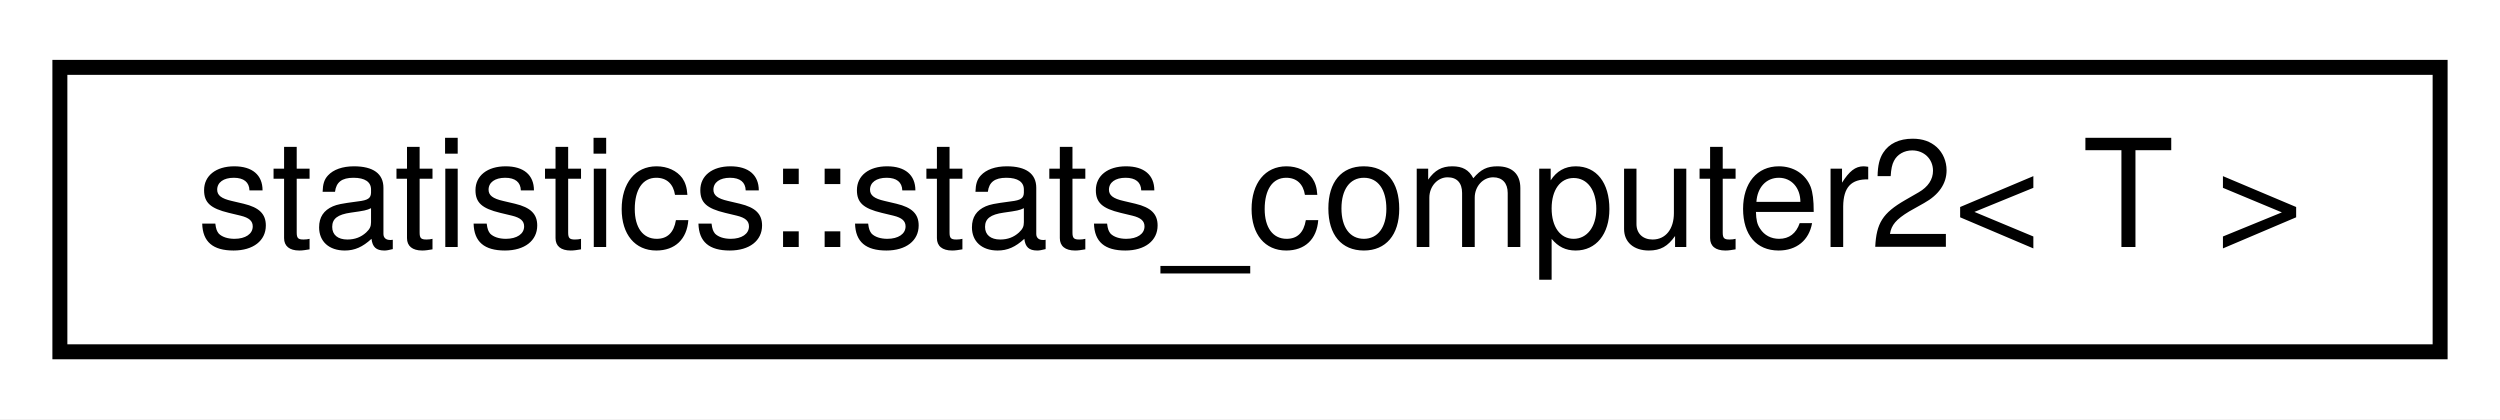
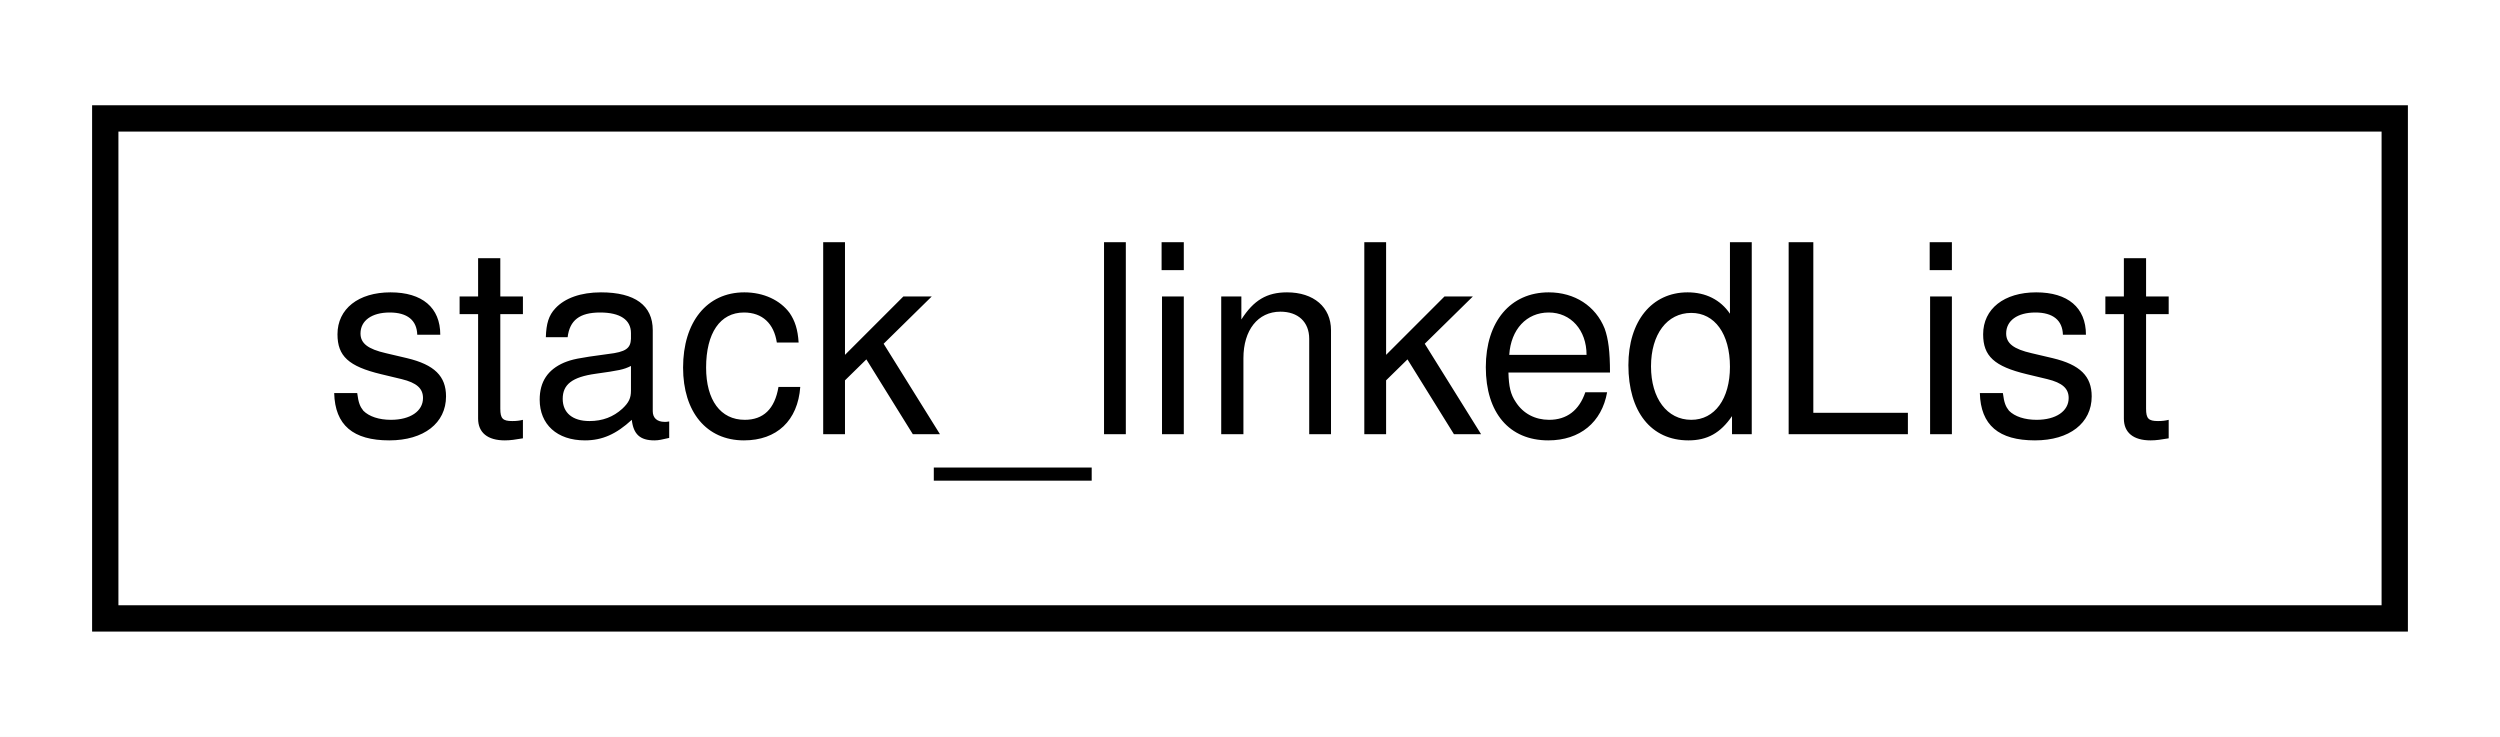
- <svg xmlns="http://www.w3.org/2000/svg" xmlns:xlink="http://www.w3.org/1999/xlink" width="167pt" height="28pt" viewBox="0.00 0.00 167.00 28.00">
+ <svg xmlns="http://www.w3.org/2000/svg" xmlns:xlink="http://www.w3.org/1999/xlink" width="95pt" height="28pt" viewBox="0.00 0.00 95.00 28.00">
  <g id="graph0" class="graph" transform="scale(1 1) rotate(0) translate(4 24)">
-     <polygon fill="white" stroke="transparent" points="-4,4 -4,-24 163,-24 163,4 -4,4" />
+     <polygon fill="white" stroke="transparent" points="-4,4 -4,-24 91,-24 91,4 -4,4" />
    <g id="node1" class="node">
      <g id="a_node1">
-         <a xlink:href="d8/dab/classstatistics_1_1stats__computer2.html" target="_top" xlink:title=" ">
-           <polygon fill="white" stroke="black" points="0,-0.5 0,-19.5 159,-19.5 159,-0.5 0,-0.5" />
-           <text text-anchor="middle" x="79.5" y="-7.5" font-family="Helvetica,sans-Serif" font-size="10.00">statistics::stats_computer2&lt; T &gt;</text>
+         <a xlink:href="d2/dc4/classstack__linked_list.html" target="_top" xlink:title=" ">
+           <polygon fill="white" stroke="black" points="0,-0.5 0,-19.5 87,-19.5 87,-0.5 0,-0.5" />
+           <text text-anchor="middle" x="43.5" y="-7.5" font-family="Helvetica,sans-Serif" font-size="10.00">stack_linkedList</text>
        </a>
      </g>
    </g>
  </g>
</svg>
